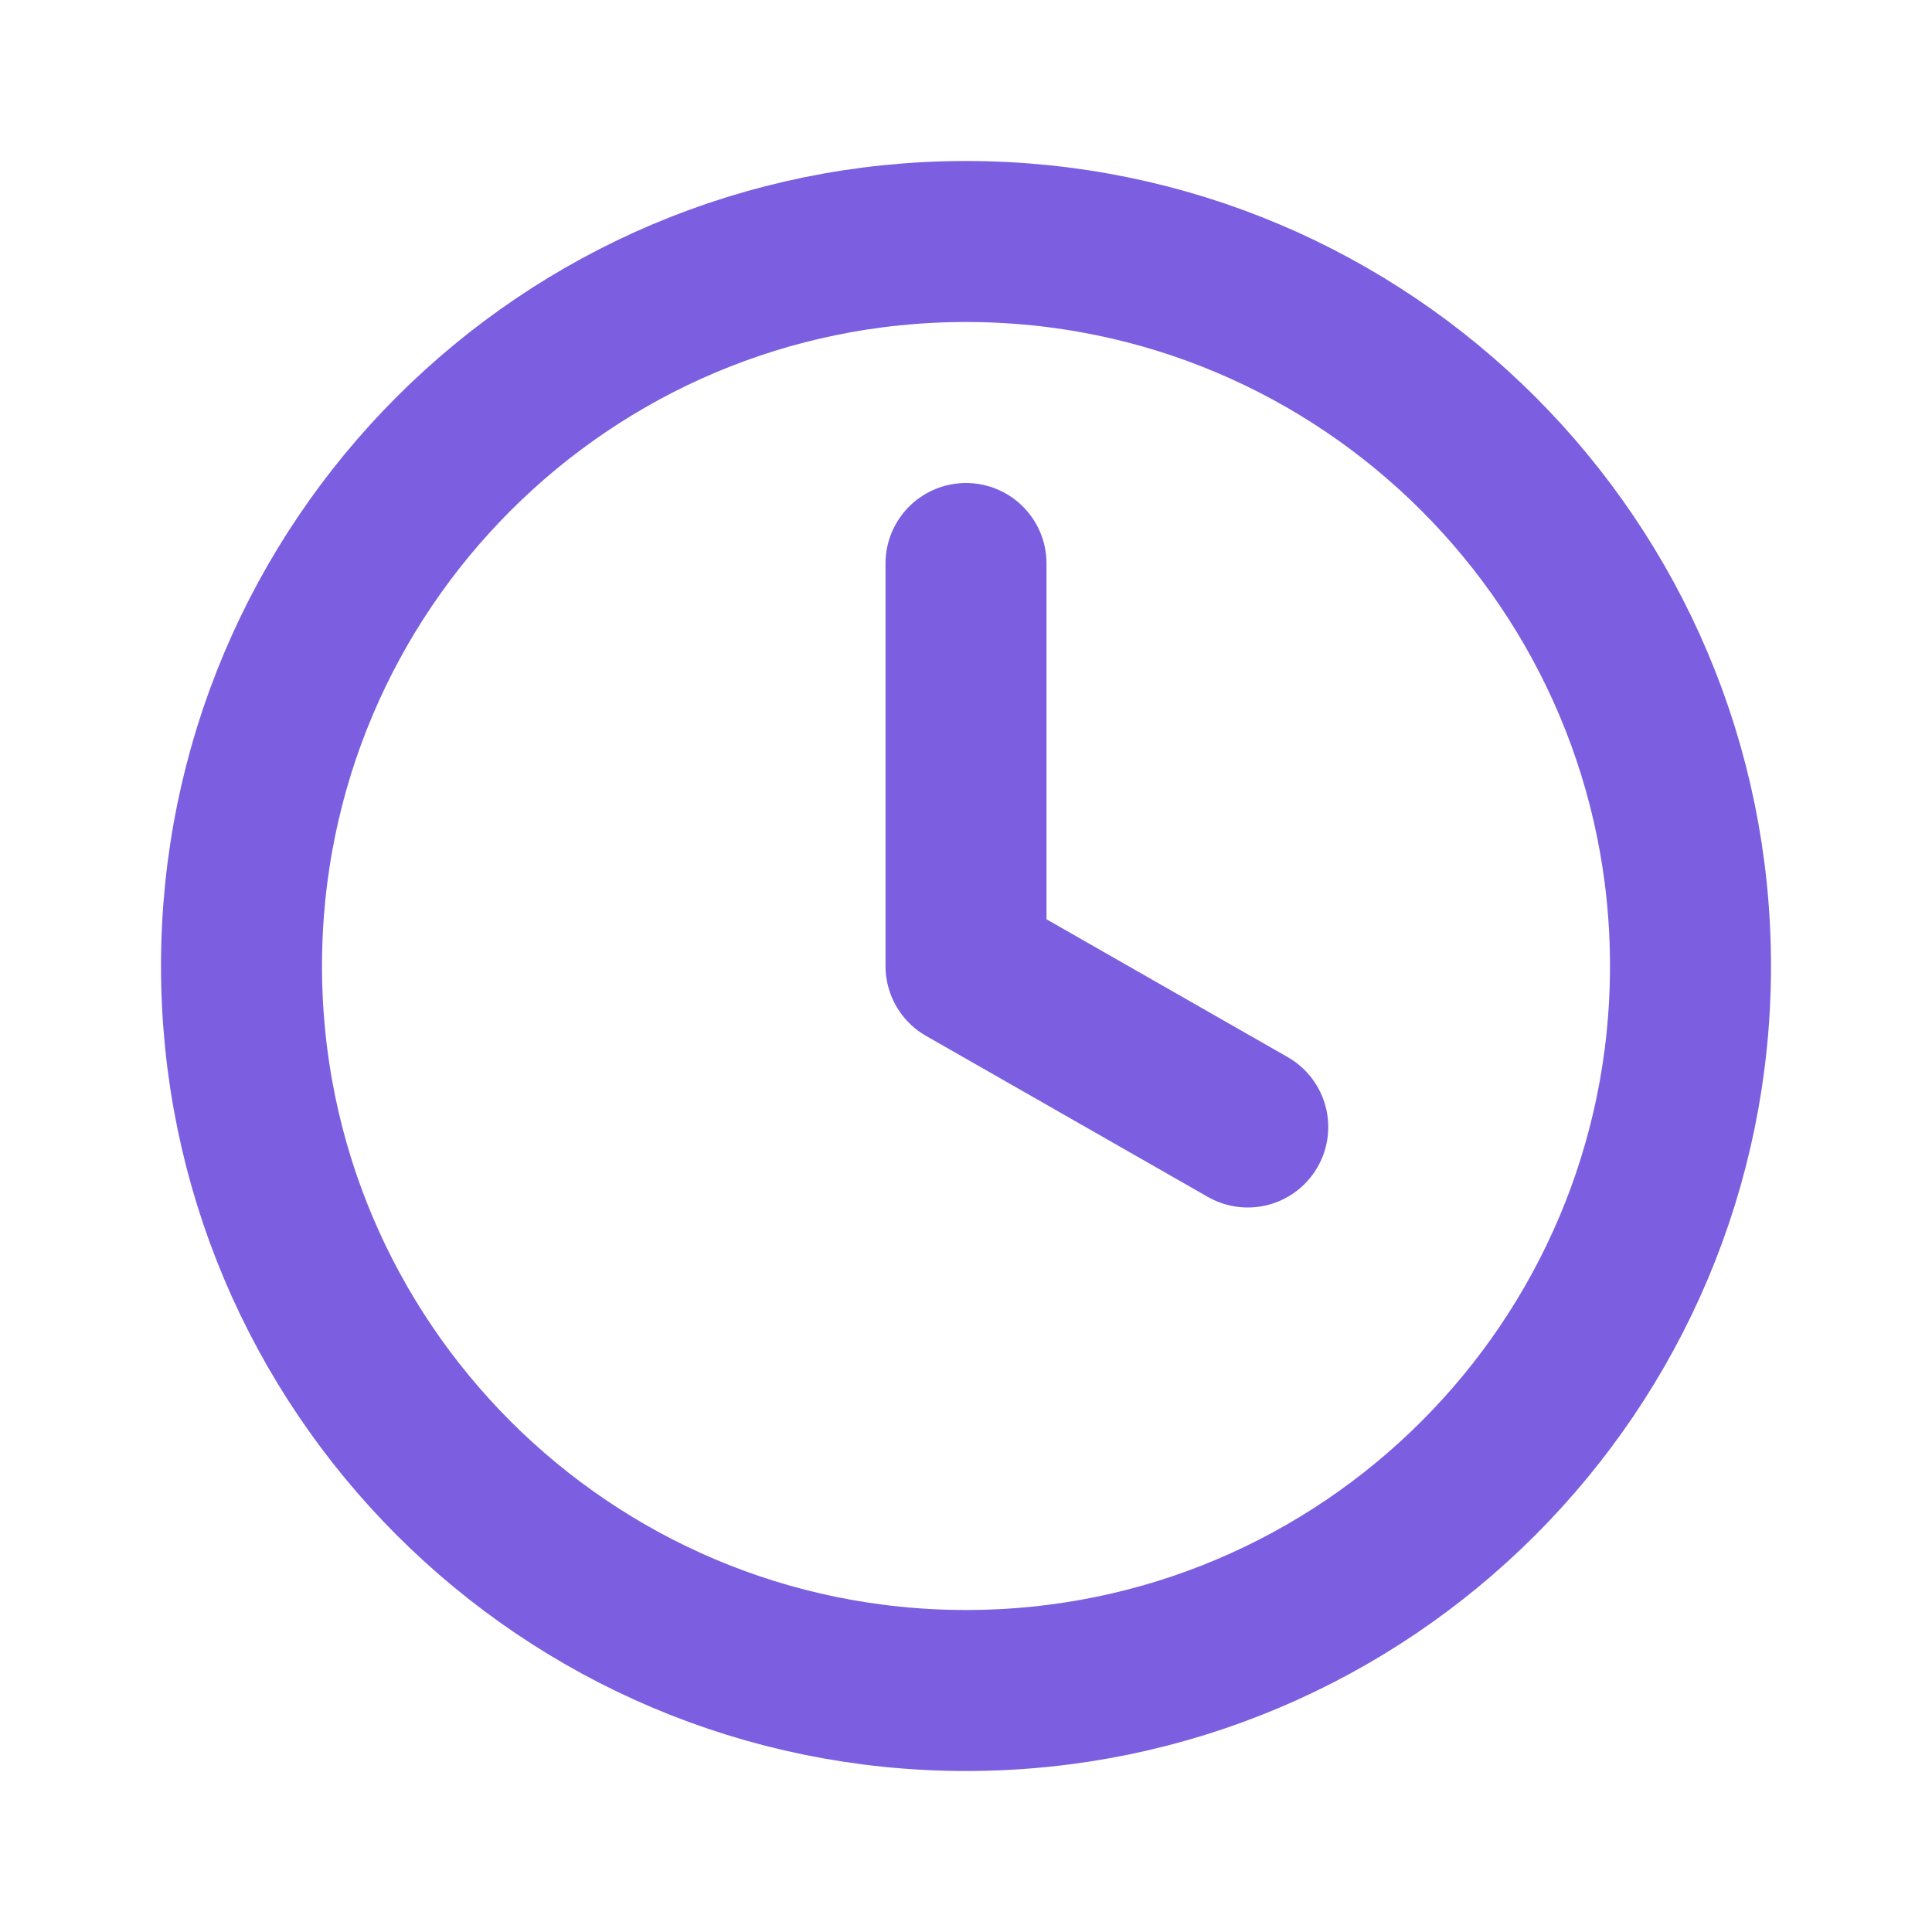
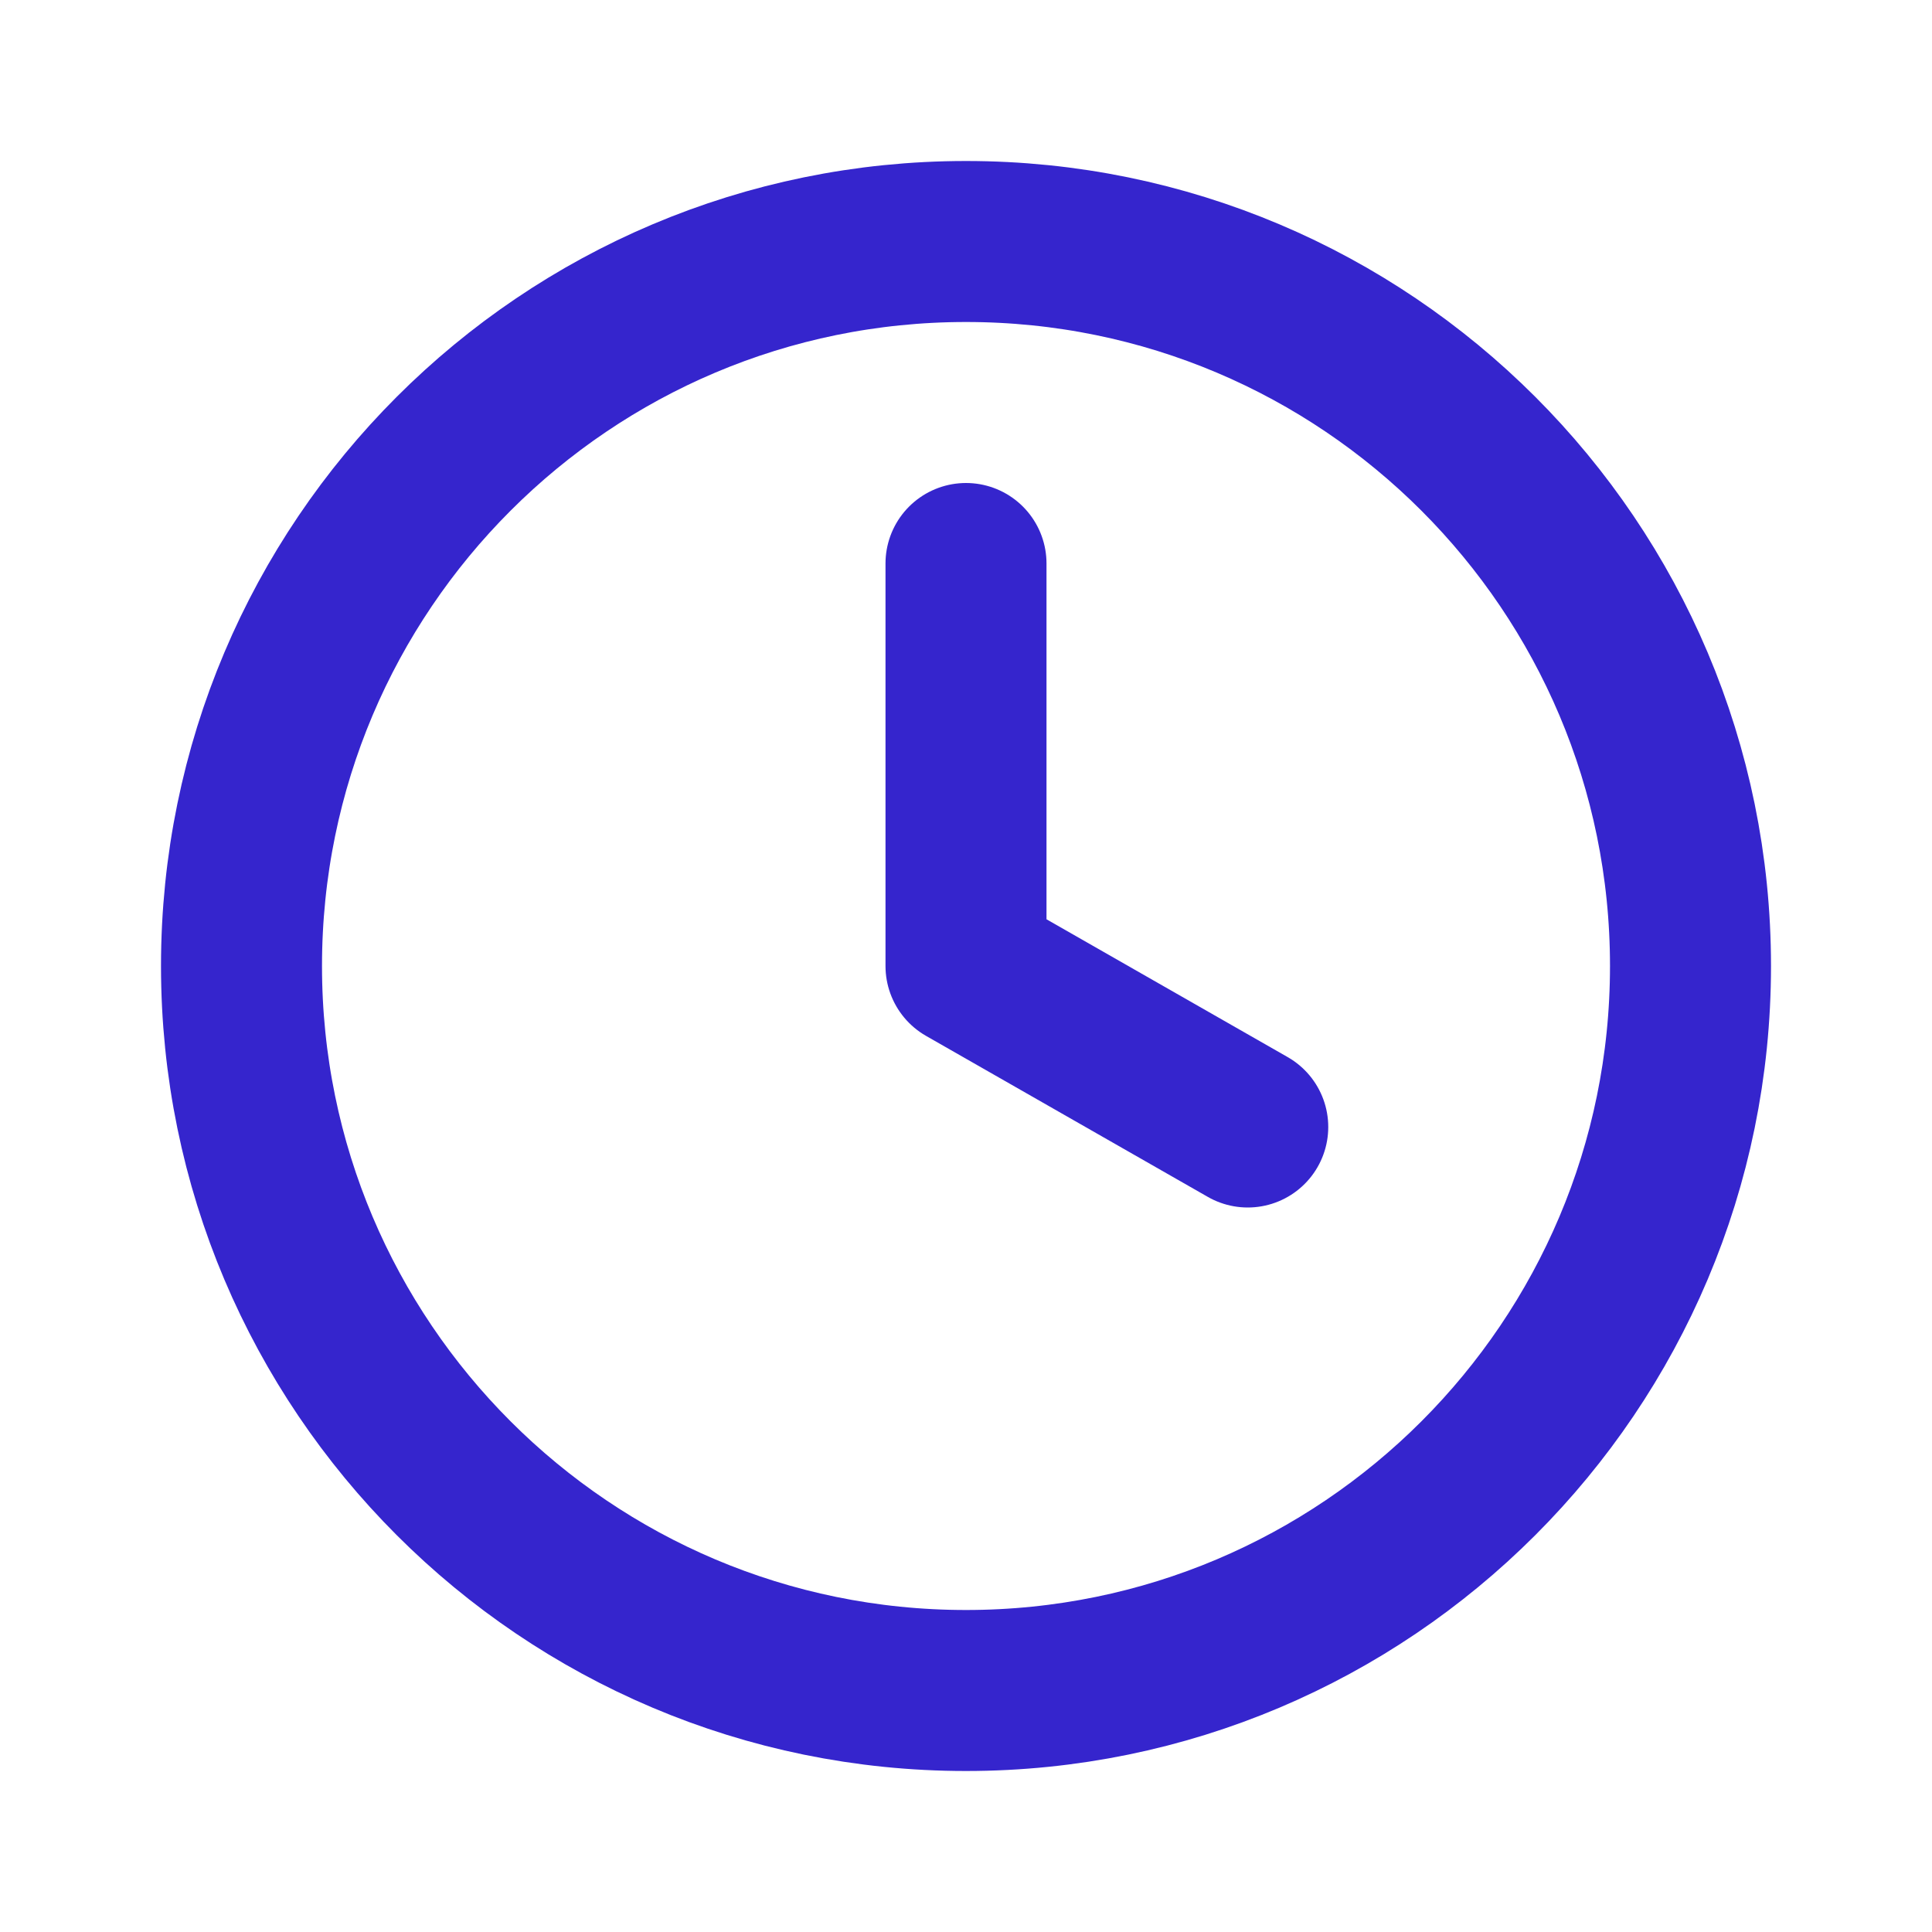
<svg xmlns="http://www.w3.org/2000/svg" width="24" height="24" viewBox="0 0 24 24">
-   <circle cx="12" cy="12" r="9" fill="none" stroke="#7B5FE0" stroke-width="2" />
-   <path d="M12 7 L12 12 L15.5 14" fill="none" stroke="#7B5FE0" stroke-width="2" stroke-linecap="round" stroke-linejoin="round" />
+   <circle cx="12" cy="12" r="9" fill="none" stroke="#3525CD" stroke-width="2" />
+   <path d="M12 7 L12 12 L15.5 14" fill="none" stroke="#3525CD" stroke-width="2" stroke-linecap="round" stroke-linejoin="round" />
</svg>
